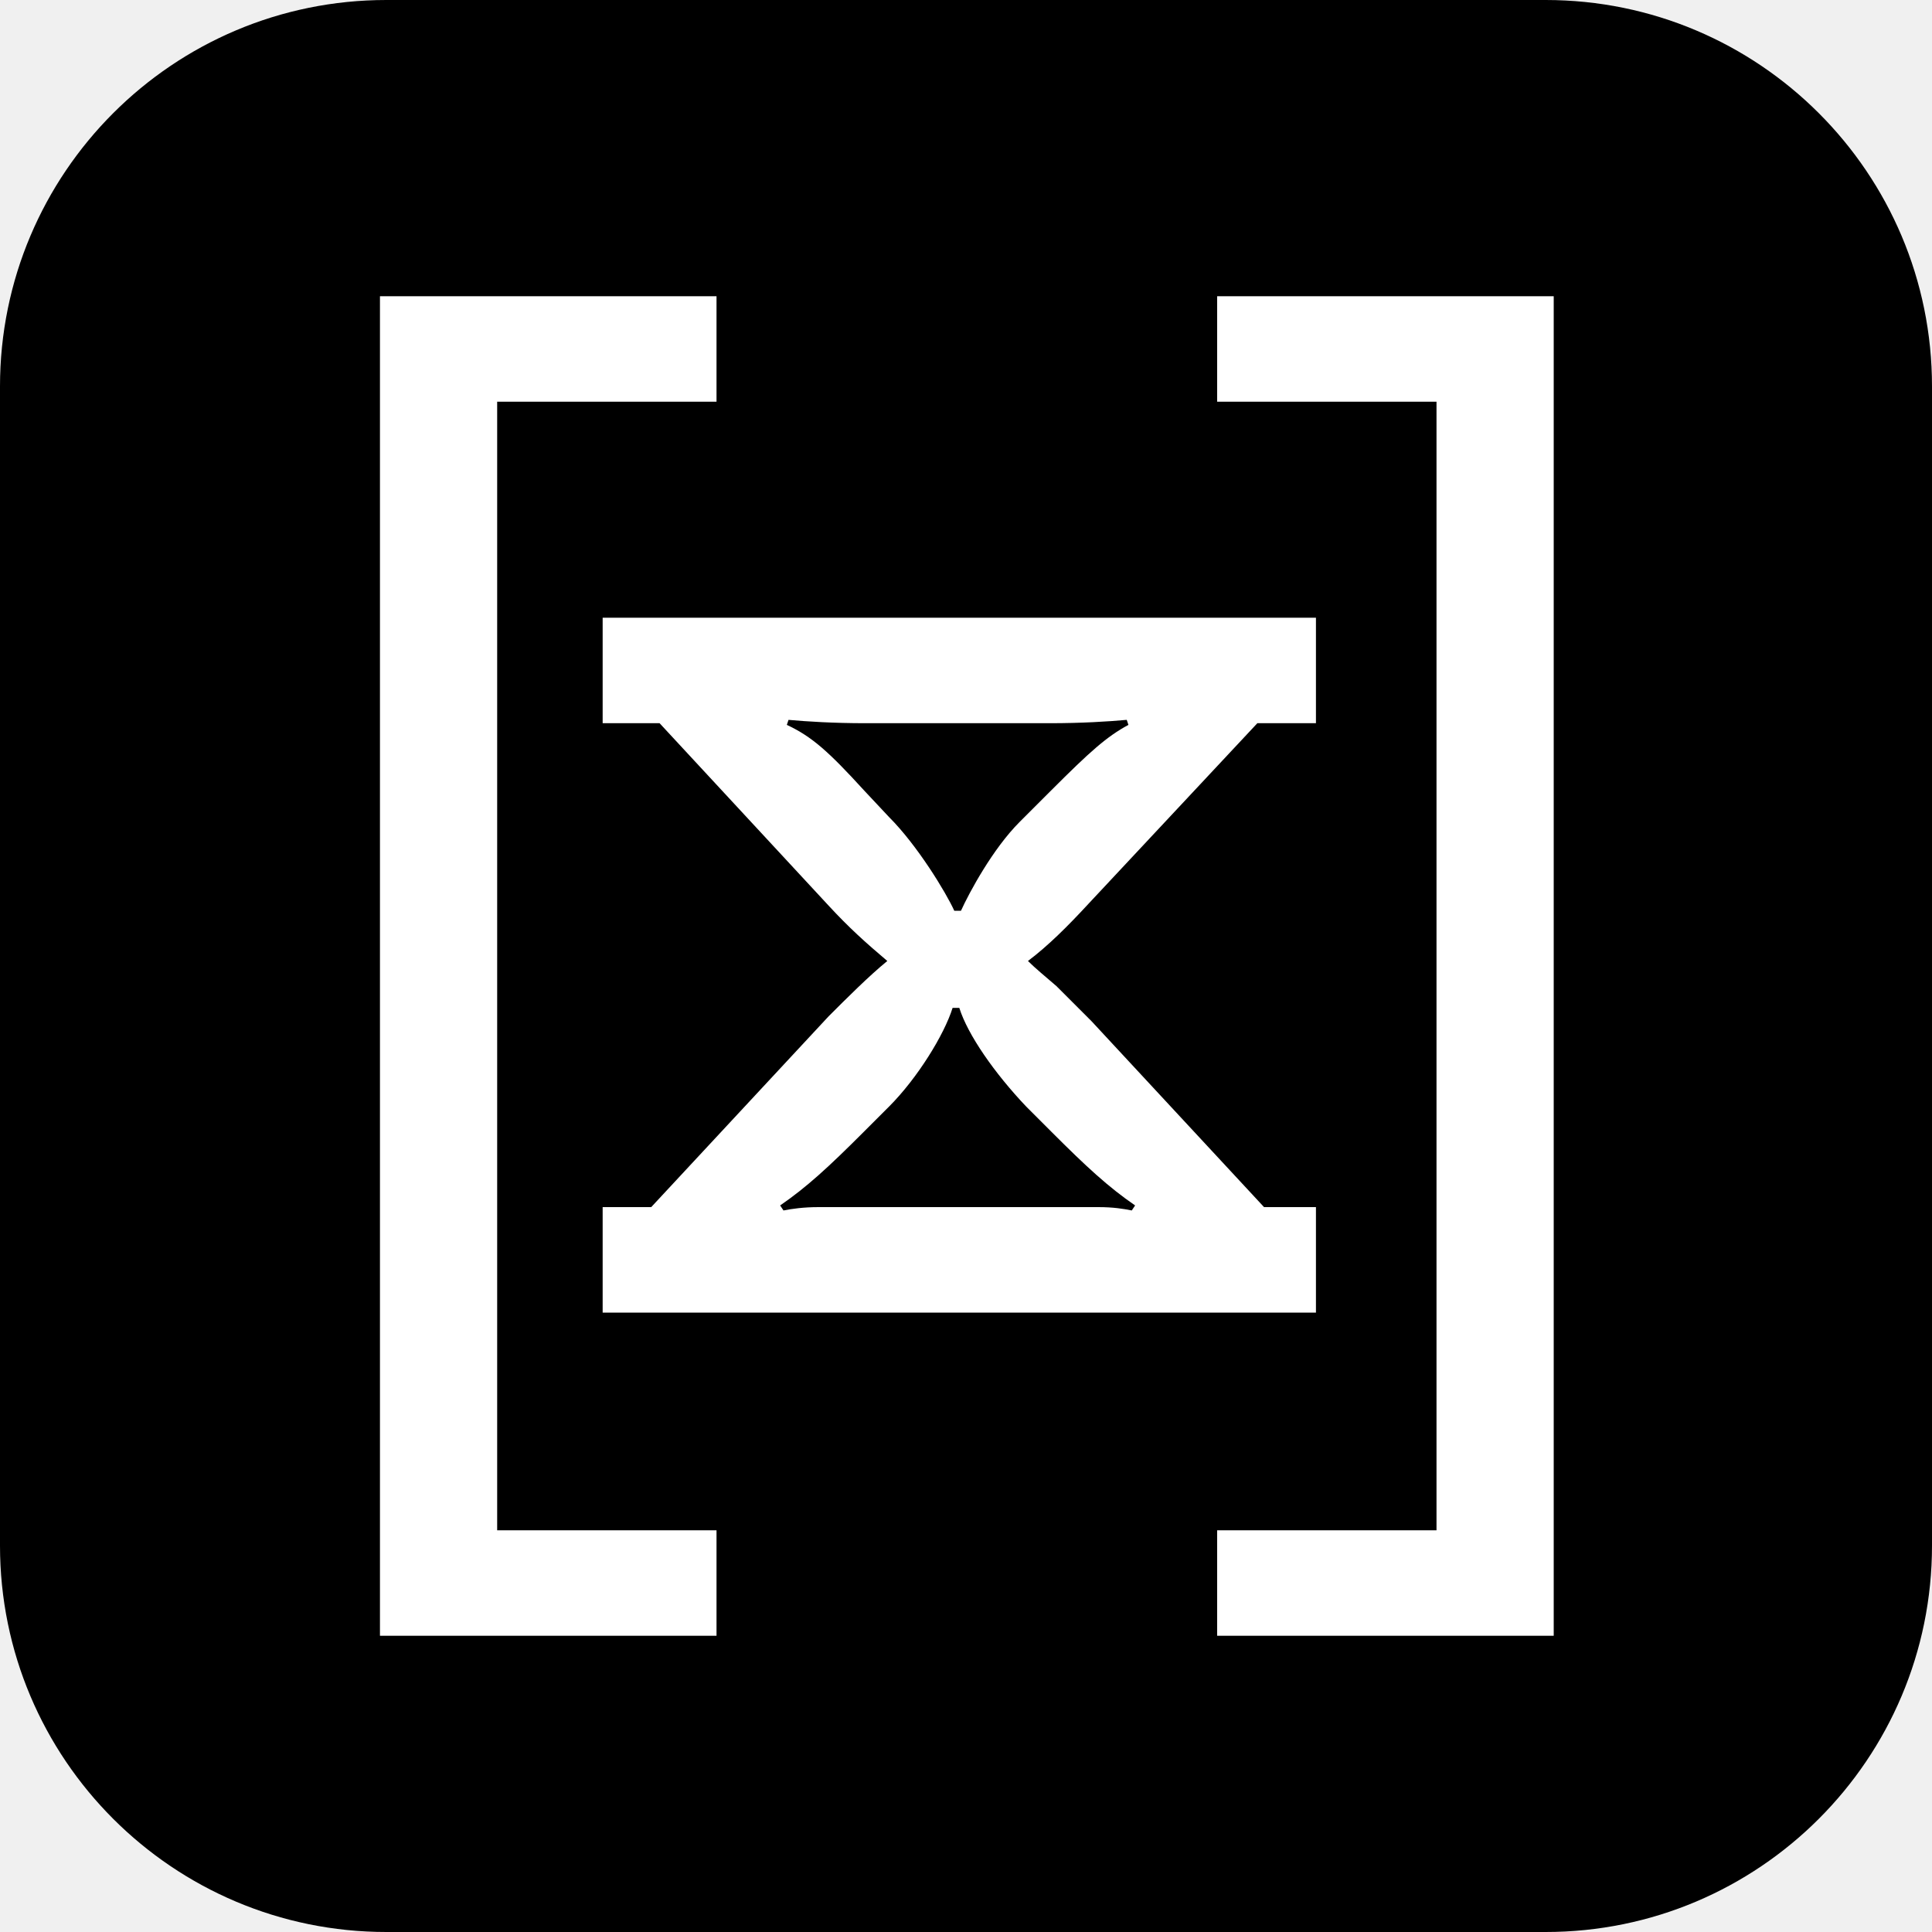
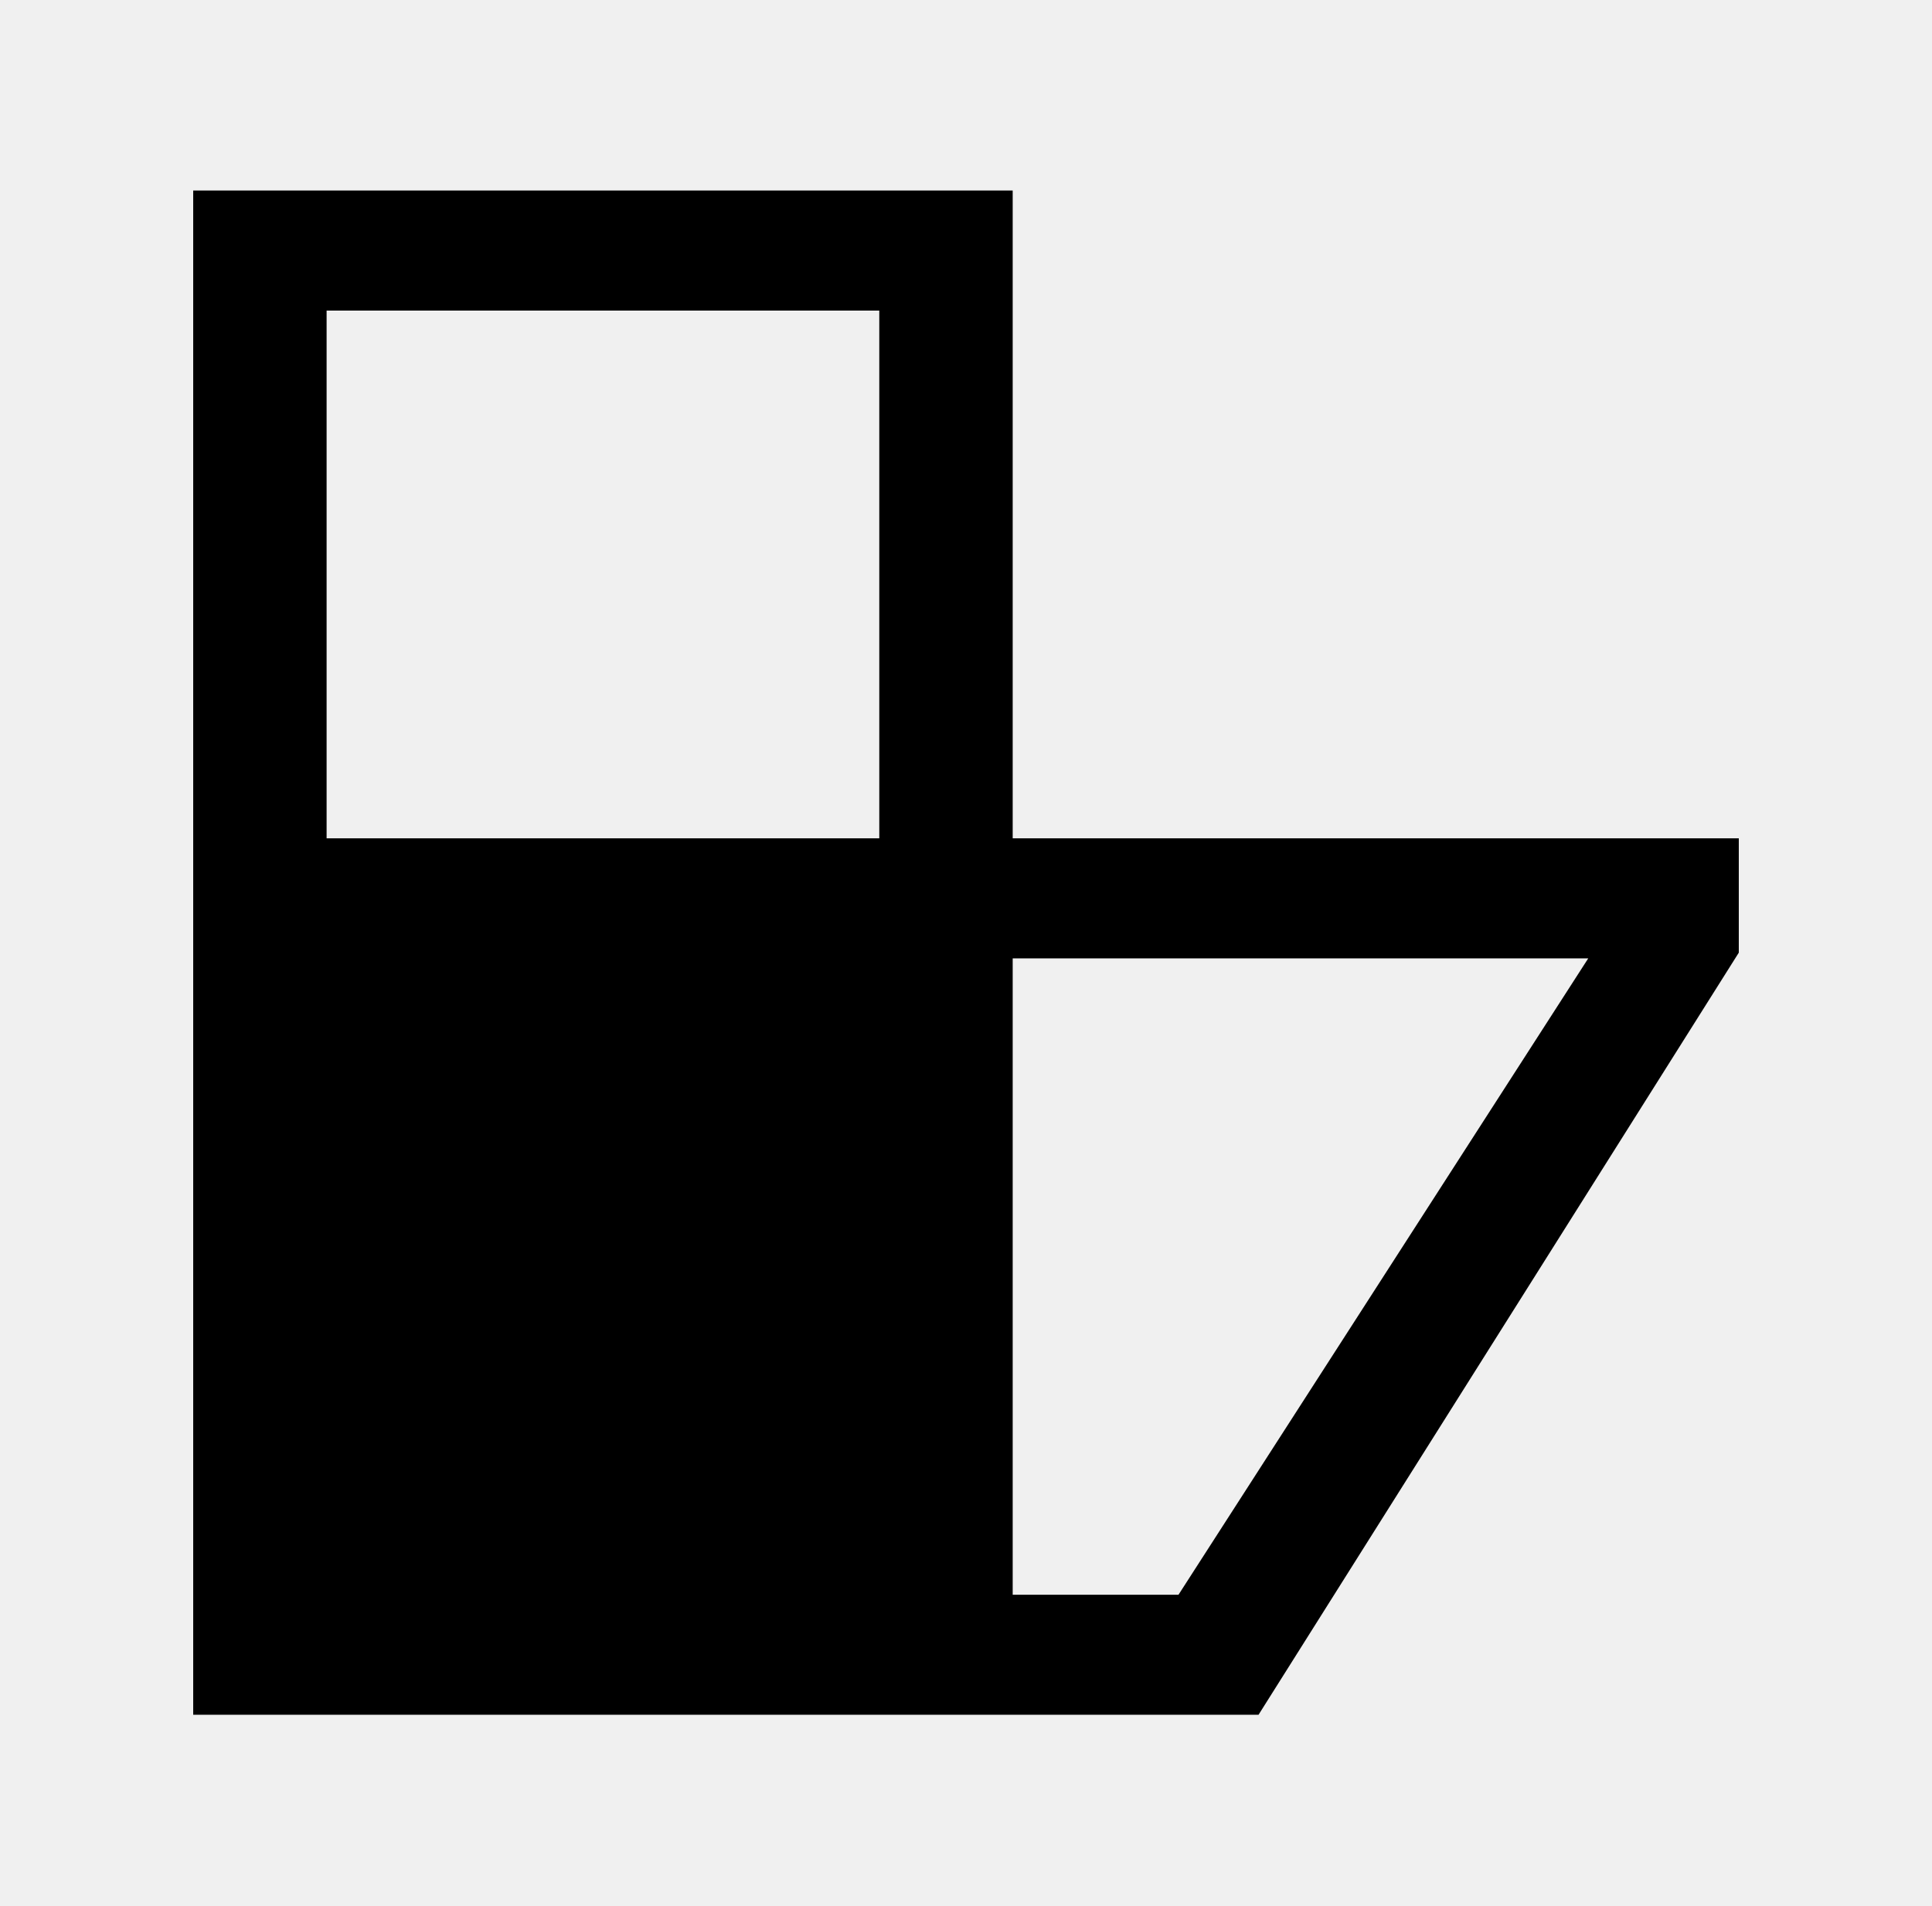
- <svg xmlns="http://www.w3.org/2000/svg" viewBox="0 0 900 900">
-   <rect width="900" height="900" rx="180" fill="#000" />
-   <path transform="translate(177 138) scale(0.78)" fill="#fff" d="M500,0v63h131v674h-131v63h201v-800ZM0,0v800h201v-63h-131v-674h131v-63ZM559,544h-31l-103-111c-7-7-14-14-21-21c-7-6-13-11-17-15c12-9,24-21,36-34l101-108h35v-63h-426v63h34l101,109c12,13,22,22,35,33c-11,9-24,22-35,33l-106,114h-29v63h426v-63ZM400,255c19,0,35-1,46-2l1,3c-13,7-23,16-46,39l-19,19c-16,16-30,42-35,53h-4c-5-11-22-39-39-56l-15-16c-21-23-31-32-46-39l1-3c11,1,27,2,46,2h110ZM289,544c-9,0-18,0-27,0s-16,1-21,2l-2-3c16-11,29-23,50-44l15-15c17-17,33-43,38-59h4c5,16,21,39,40,59l15,15c21,21,34,33,50,44l-2,3c-5-1-11-2-20-2s-19,0-28,0h-112Z" />
+ <svg xmlns="http://www.w3.org/2000/svg" viewBox="0 0 811 800">
+   <g transform="translate(81.1 80) scale(0.8)">
+     <path d="M559,800l252-400v-60h-381v-340h-430v800ZM70,63h290v277h-290ZM430,403h302l-215,334h-87Z" />
+   </g>
</svg>
